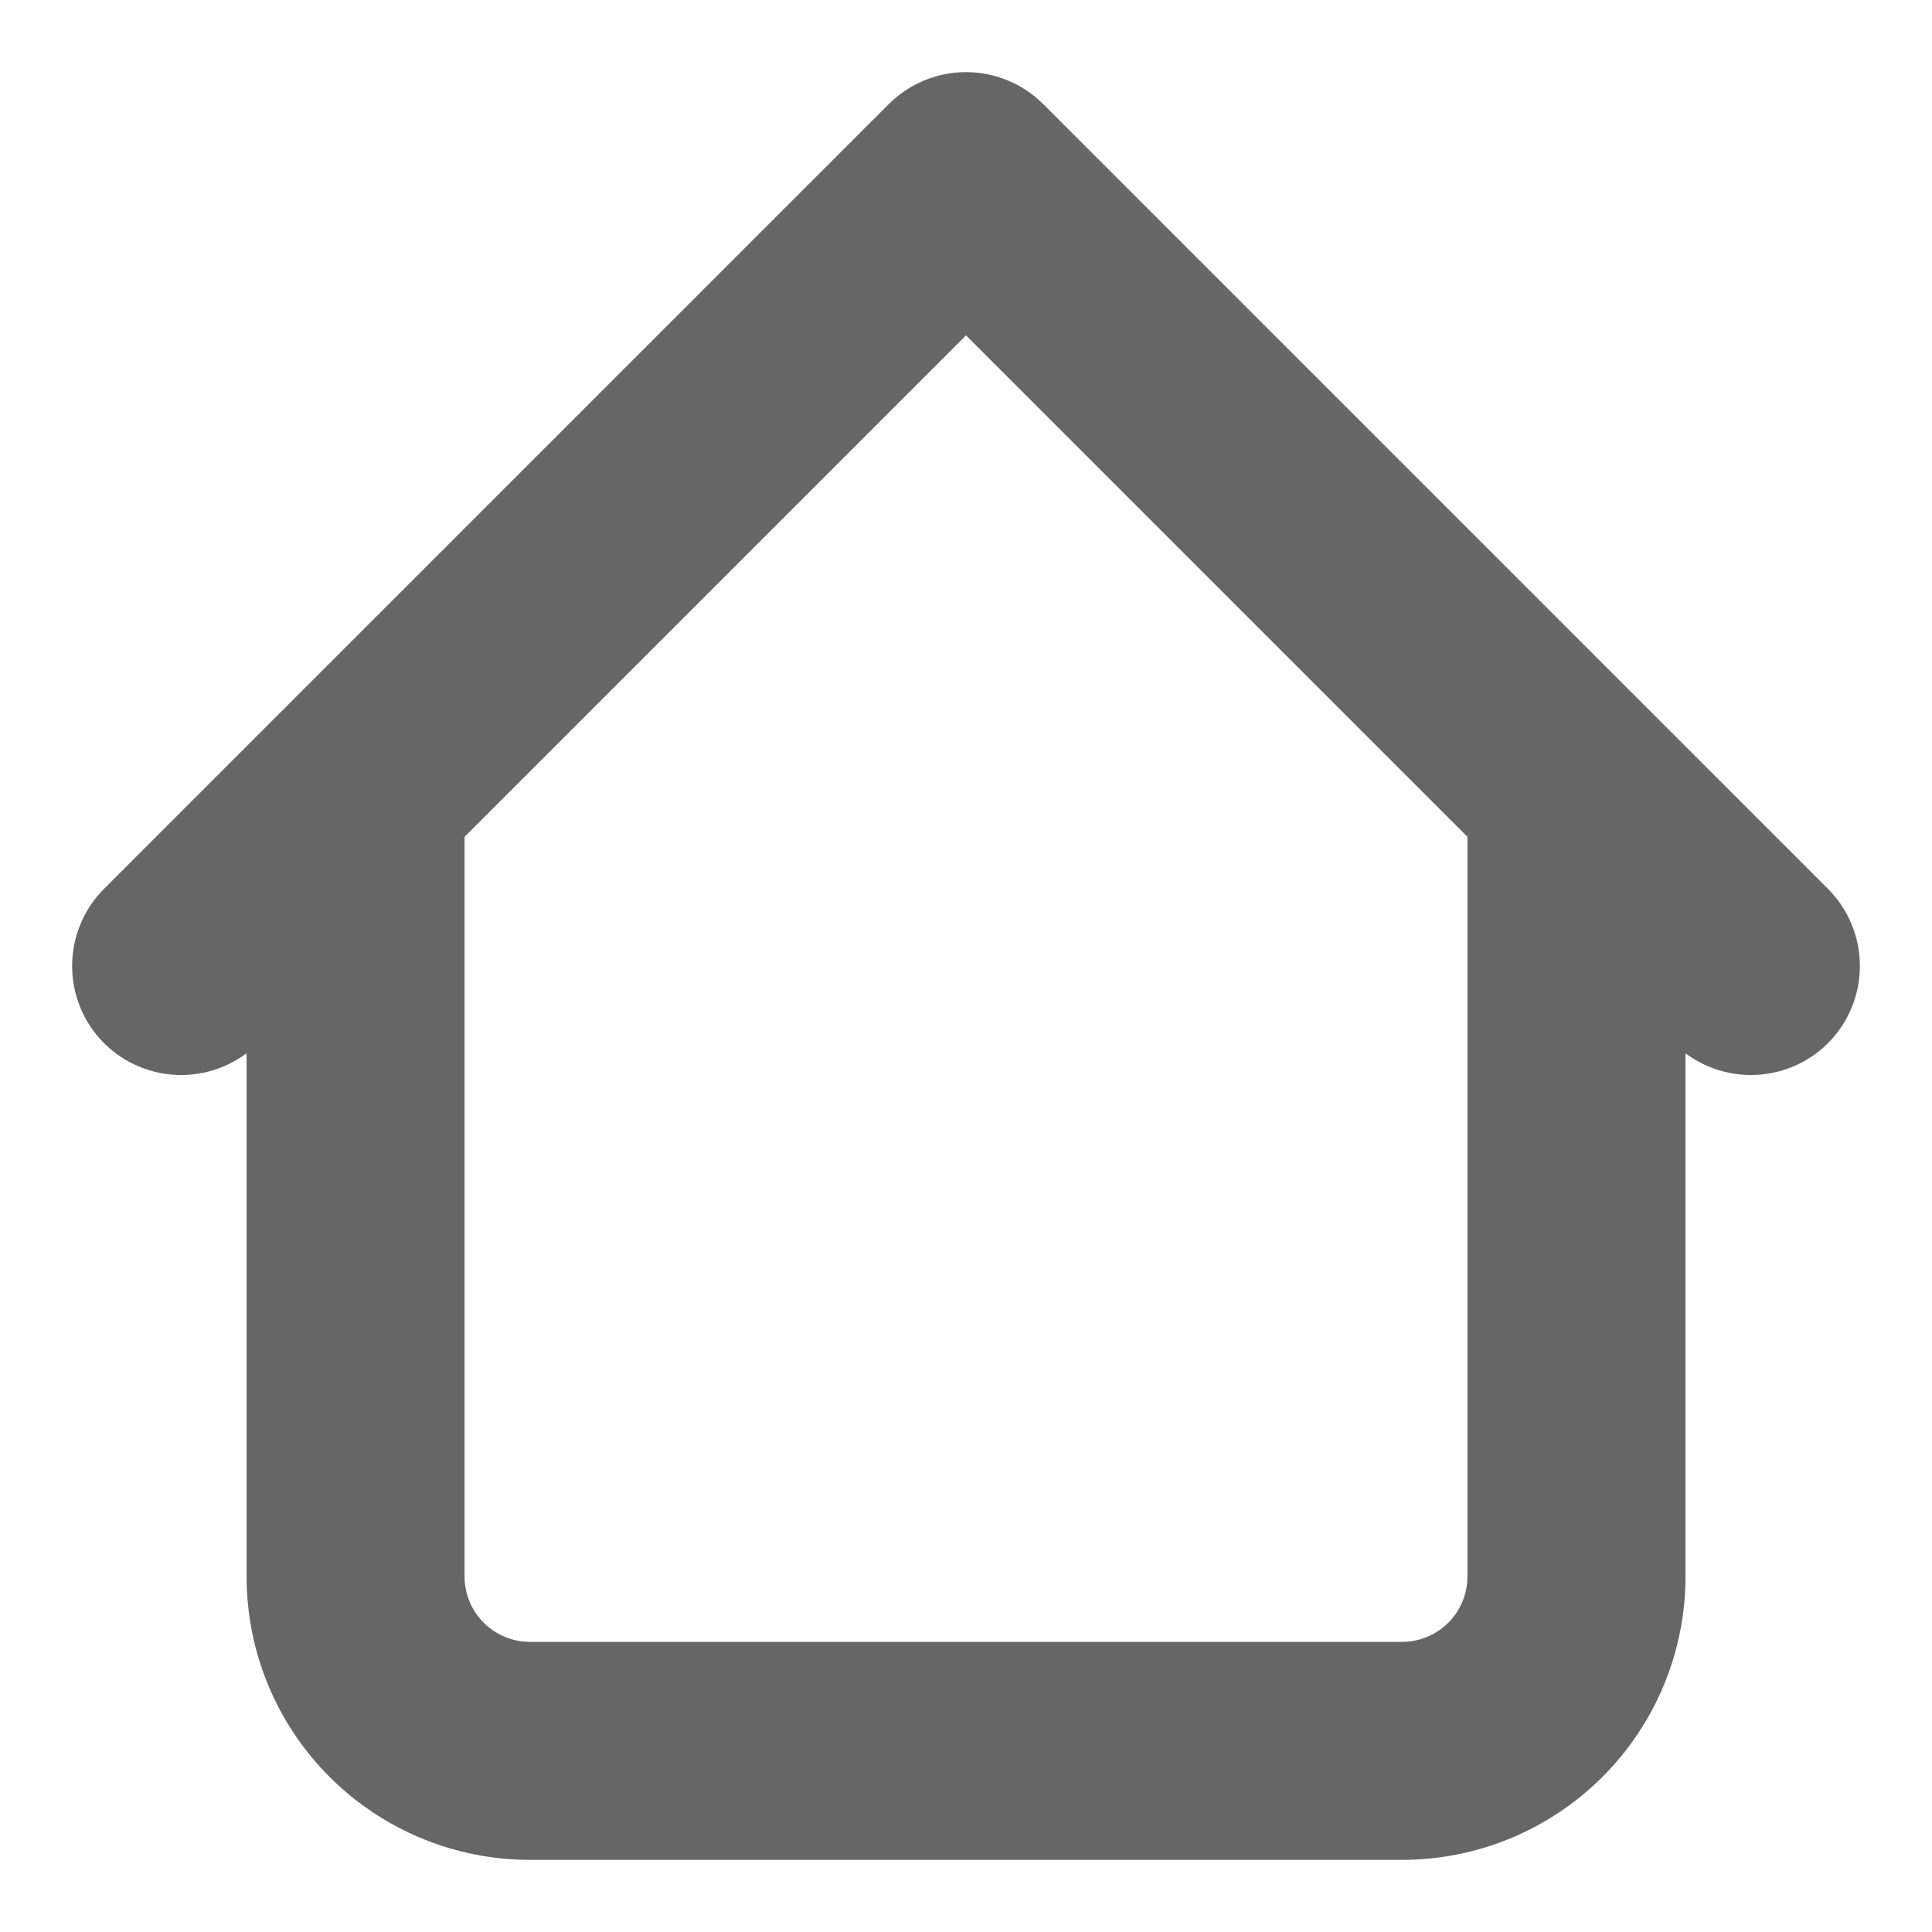
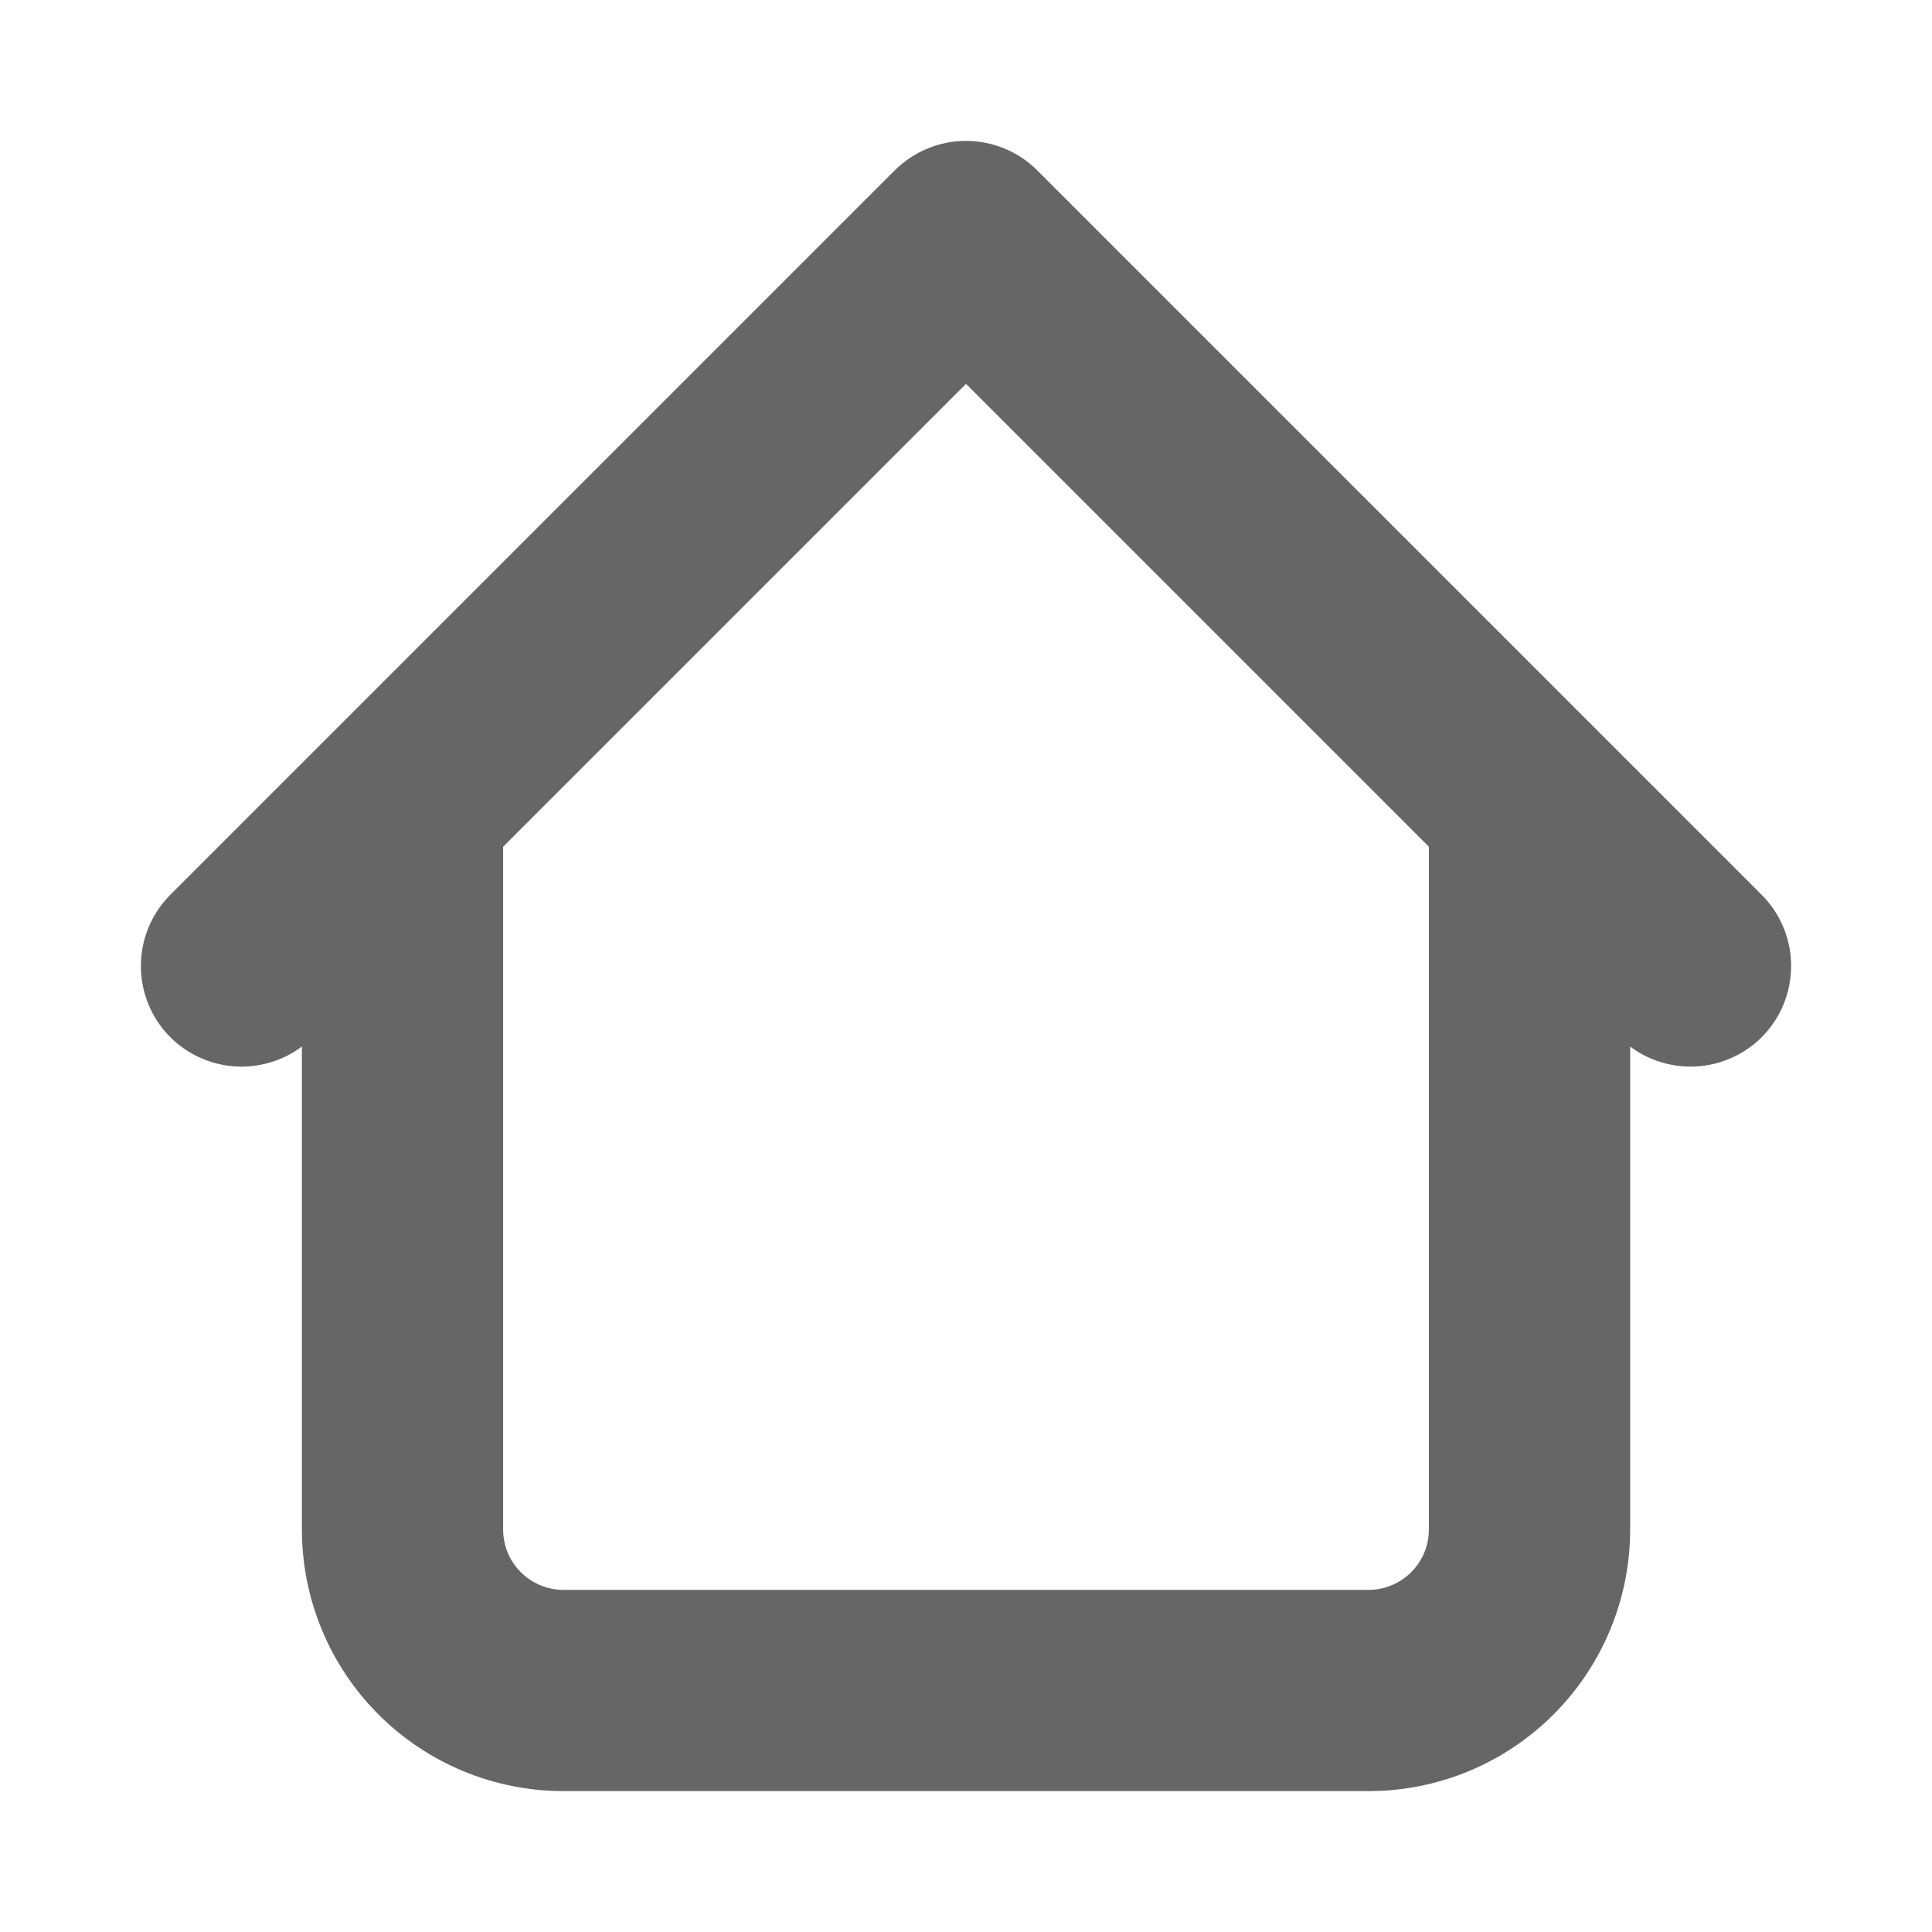
- <svg xmlns="http://www.w3.org/2000/svg" width="24" height="24" viewBox="0 0 24 24" fill="none">
-   <path d="M20.938 9.833C20.938 9.656 20.902 9.479 20.834 9.315C20.766 9.151 20.667 9.002 20.541 8.876C20.415 8.75 20.266 8.65 20.102 8.582C19.937 8.514 19.761 8.479 19.583 8.479C19.405 8.479 19.229 8.514 19.065 8.582C18.901 8.65 18.752 8.75 18.626 8.876C18.5 9.002 18.4 9.151 18.332 9.315C18.264 9.479 18.229 9.656 18.229 9.833H20.938ZM5.771 9.833C5.771 9.474 5.628 9.13 5.374 8.876C5.12 8.622 4.776 8.479 4.417 8.479C4.058 8.479 3.713 8.622 3.459 8.876C3.205 9.13 3.063 9.474 3.063 9.833H5.771ZM20.792 12.958C21.046 13.212 21.391 13.354 21.75 13.354C22.109 13.354 22.454 13.212 22.708 12.958C22.962 12.704 23.104 12.359 23.104 12C23.104 11.641 22.962 11.296 22.708 11.042L20.792 12.958ZM12 2.25L12.958 1.292C12.832 1.167 12.683 1.067 12.518 0.999C12.354 0.931 12.178 0.896 12 0.896C11.822 0.896 11.646 0.931 11.482 0.999C11.317 1.067 11.168 1.167 11.042 1.292L12 2.25ZM1.292 11.042C1.038 11.296 0.896 11.641 0.896 12C0.896 12.359 1.038 12.704 1.292 12.958C1.546 13.212 1.891 13.354 2.25 13.354C2.609 13.354 2.954 13.212 3.208 12.958L1.292 11.042ZM6.583 23.104H17.417V20.396H6.583V23.104ZM20.938 19.583V9.833H18.229V19.583H20.938ZM5.771 19.583V9.833H3.063V19.583H5.771ZM22.708 11.042L12.958 1.292L11.042 3.208L20.792 12.958L22.708 11.042ZM11.042 1.292L1.292 11.042L3.208 12.958L12.958 3.208L11.042 1.292ZM17.417 23.104C18.351 23.104 19.246 22.733 19.906 22.073C20.567 21.413 20.938 20.517 20.938 19.583H18.229C18.229 19.799 18.144 20.006 17.991 20.158C17.839 20.31 17.632 20.396 17.417 20.396V23.104ZM6.583 20.396C6.368 20.396 6.161 20.31 6.009 20.158C5.856 20.006 5.771 19.799 5.771 19.583H3.063C3.063 20.517 3.433 21.413 4.094 22.073C4.754 22.733 5.65 23.104 6.583 23.104V20.396Z" fill="#666666" />
+ <svg xmlns="http://www.w3.org/2000/svg" width="26" height="26" viewBox="0 0 26 26" fill="none">
+   <path d="M21.938 10.833C21.938 10.656 21.902 10.479 21.834 10.315C21.766 10.151 21.667 10.002 21.541 9.876C21.415 9.75 21.266 9.65 21.102 9.582C20.937 9.514 20.761 9.479 20.583 9.479C20.405 9.479 20.229 9.514 20.065 9.582C19.901 9.65 19.752 9.75 19.626 9.876C19.5 10.002 19.4 10.151 19.332 10.315C19.264 10.479 19.229 10.656 19.229 10.833H21.938ZM6.771 10.833C6.771 10.474 6.628 10.13 6.374 9.876C6.12 9.622 5.776 9.479 5.417 9.479C5.058 9.479 4.713 9.622 4.459 9.876C4.205 10.13 4.063 10.474 4.063 10.833H6.771ZM21.792 13.958C22.046 14.212 22.391 14.354 22.75 14.354C23.109 14.354 23.454 14.212 23.708 13.958C23.962 13.704 24.104 13.359 24.104 13C24.104 12.641 23.962 12.296 23.708 12.042L21.792 13.958ZM13 3.25L13.958 2.292C13.832 2.167 13.683 2.067 13.518 1.999C13.354 1.931 13.178 1.896 13 1.896C12.822 1.896 12.646 1.931 12.482 1.999C12.317 2.067 12.168 2.167 12.042 2.292L13 3.25ZM2.292 12.042C2.038 12.296 1.896 12.641 1.896 13C1.896 13.359 2.038 13.704 2.292 13.958C2.546 14.212 2.891 14.354 3.25 14.354C3.609 14.354 3.954 14.212 4.208 13.958L2.292 12.042ZM7.583 24.104H18.417V21.396H7.583V24.104ZM21.938 20.583V10.833H19.229V20.583H21.938ZM6.771 20.583V10.833H4.063V20.583H6.771ZM23.708 12.042L13.958 2.292L12.042 4.208L21.792 13.958L23.708 12.042ZM12.042 2.292L2.292 12.042L4.208 13.958L13.958 4.208L12.042 2.292ZM18.417 24.104C19.351 24.104 20.246 23.733 20.906 23.073C21.567 22.413 21.938 21.517 21.938 20.583H19.229C19.229 20.799 19.144 21.006 18.991 21.158C18.839 21.31 18.632 21.396 18.417 21.396V24.104ZM7.583 21.396C7.368 21.396 7.161 21.31 7.009 21.158C6.856 21.006 6.771 20.799 6.771 20.583H4.063C4.063 21.517 4.433 22.413 5.094 23.073C5.754 23.733 6.65 24.104 7.583 24.104V21.396Z" fill="#666666" />
</svg>
